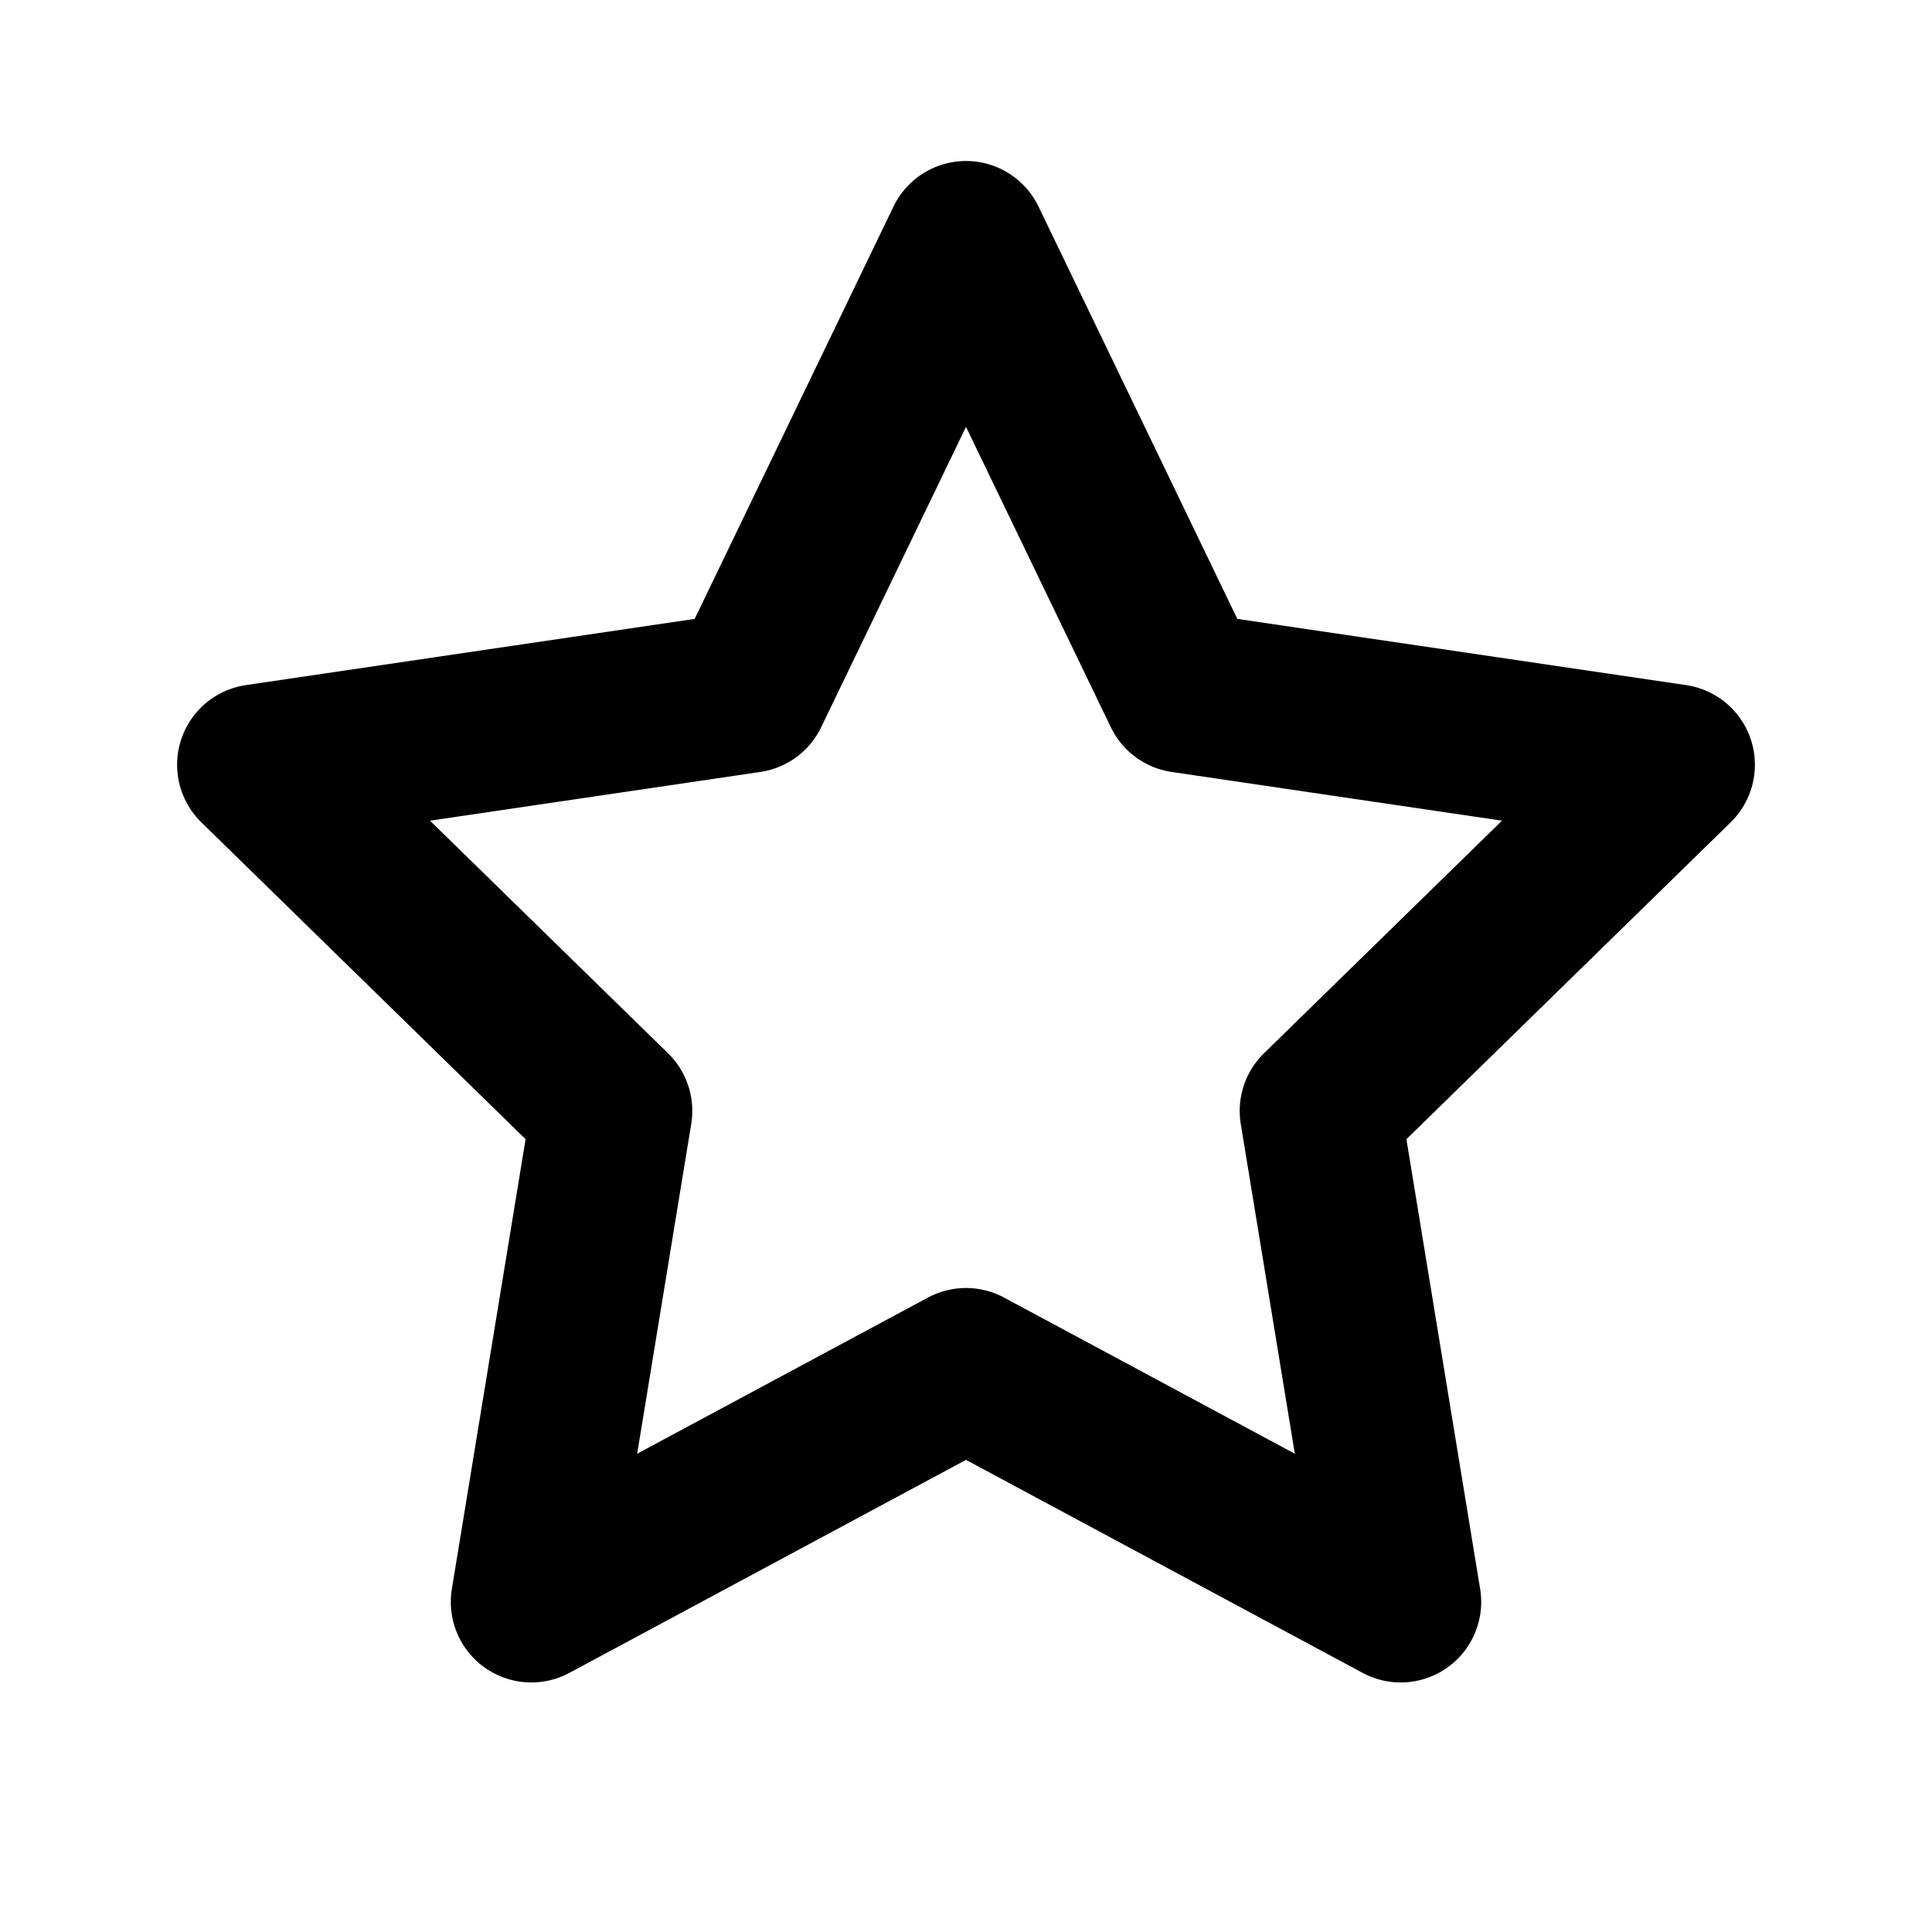
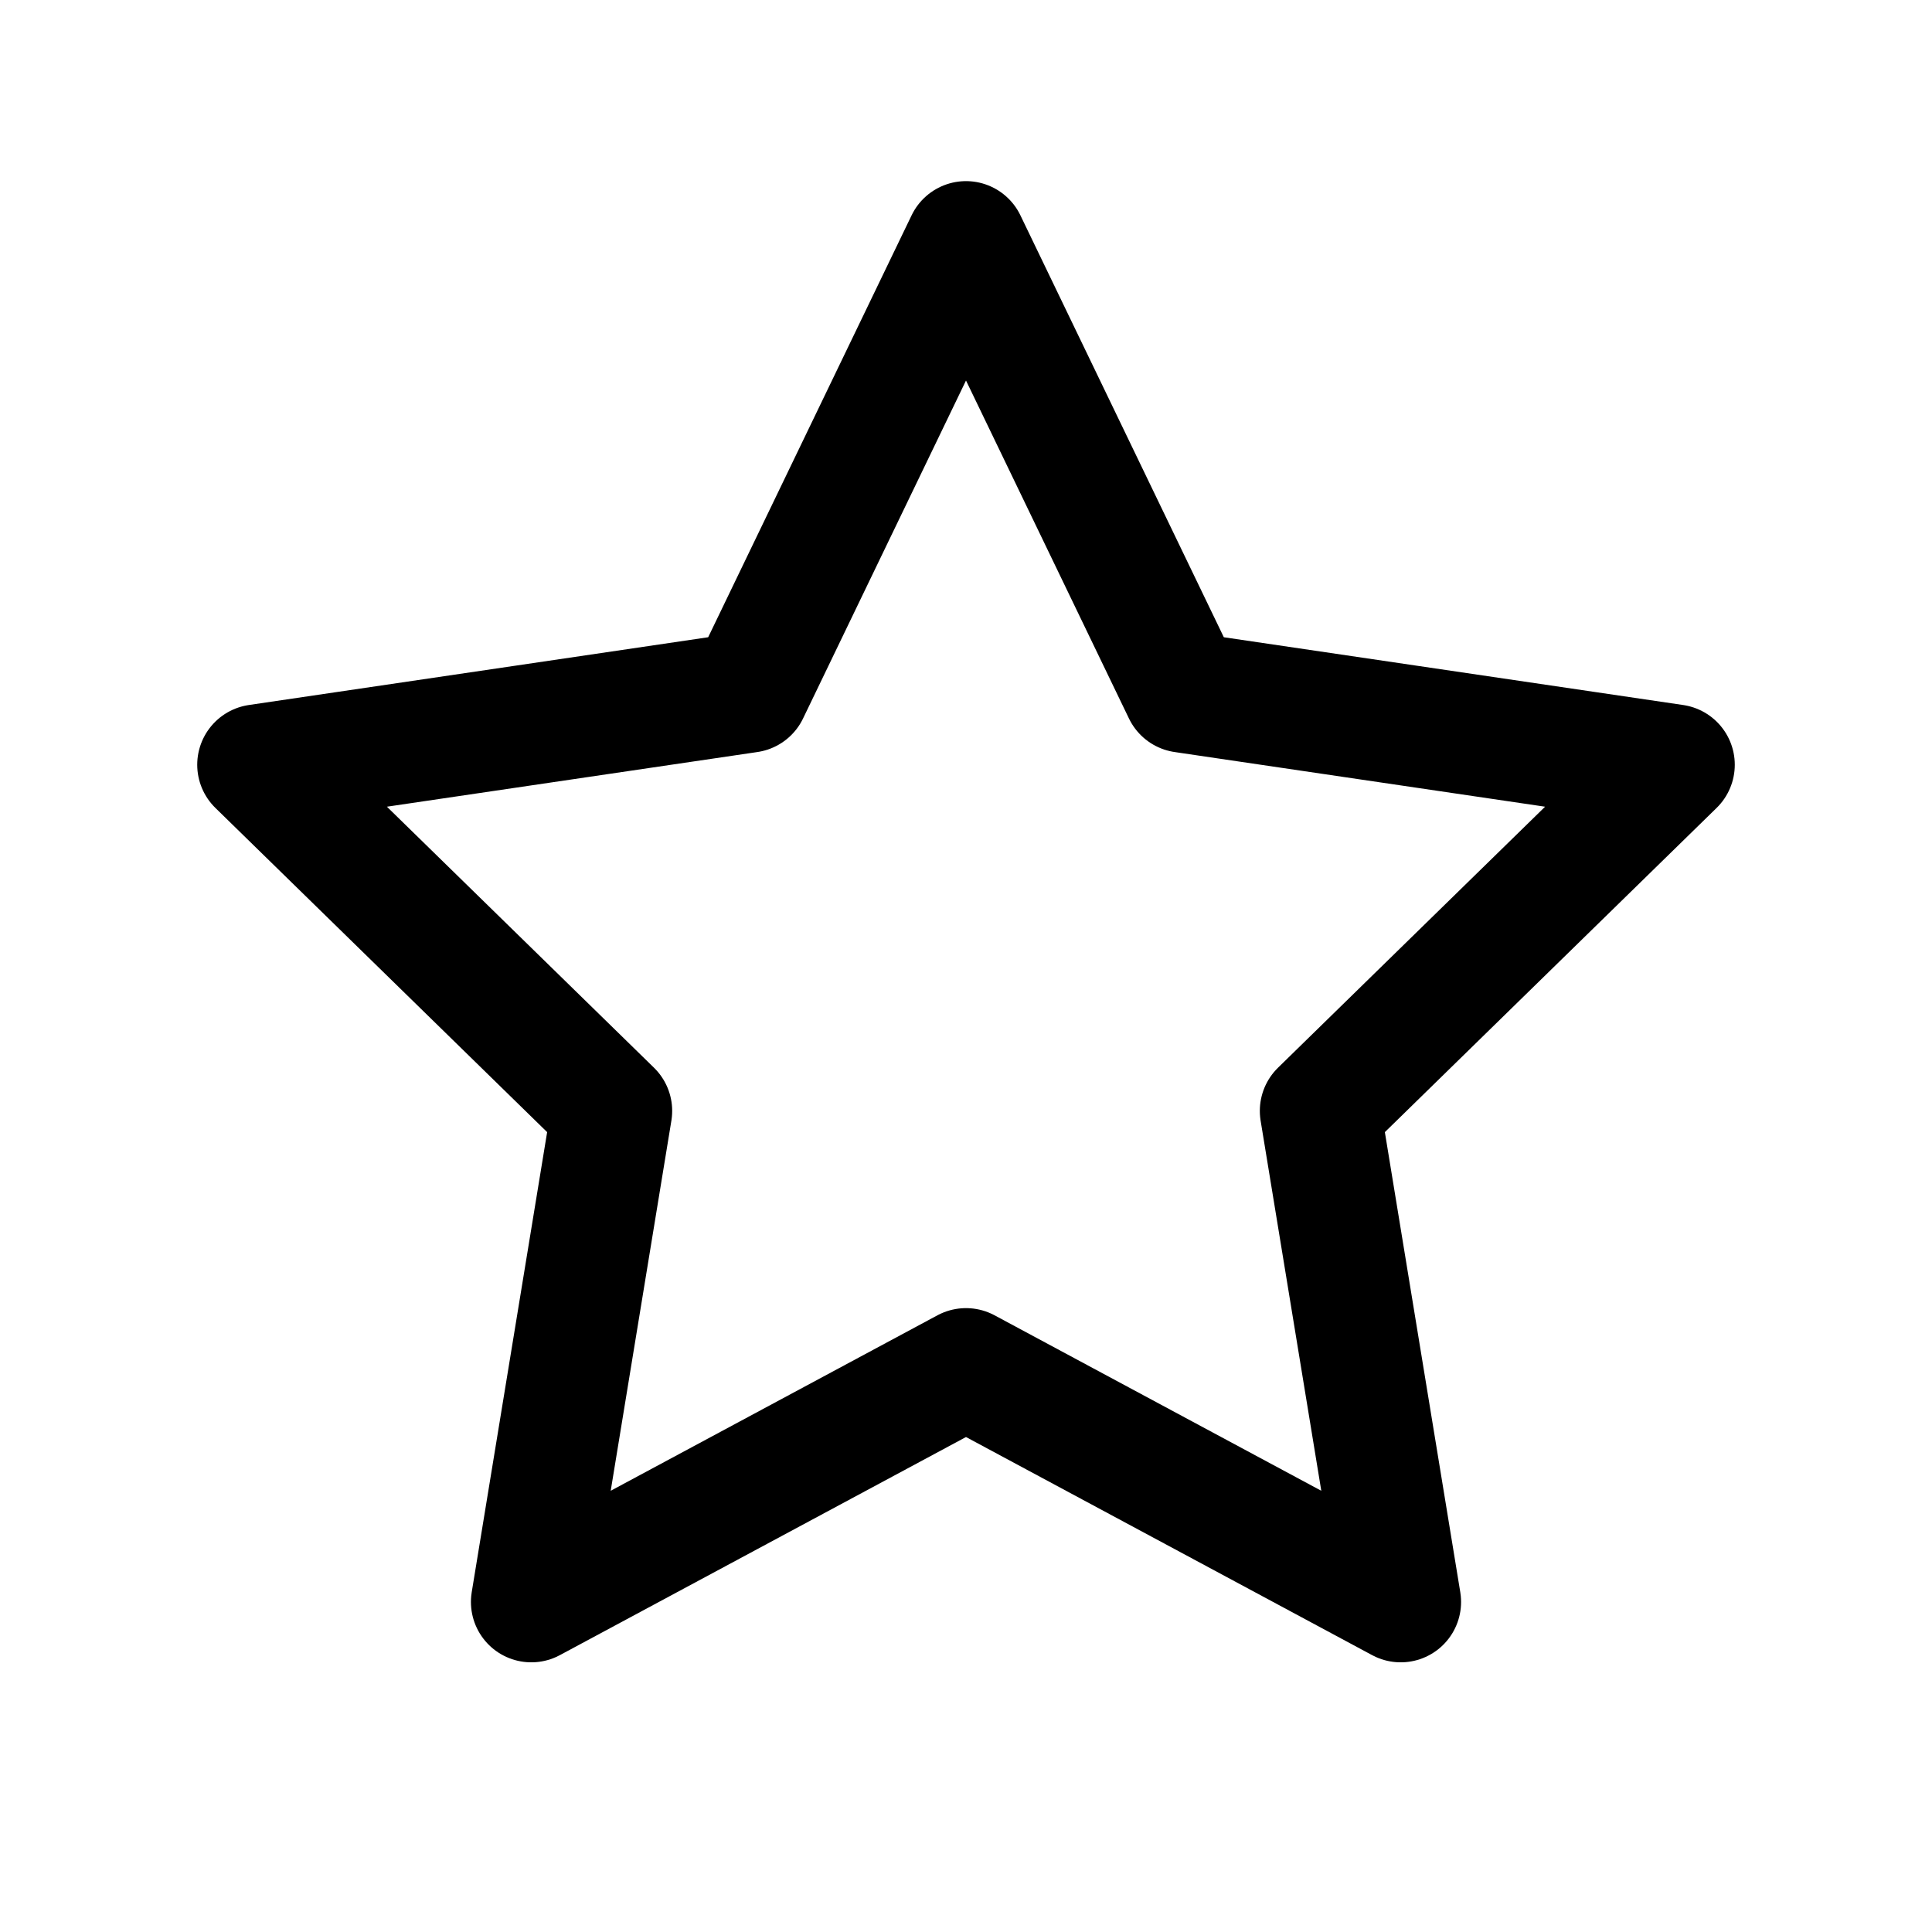
- <svg xmlns="http://www.w3.org/2000/svg" viewBox="0 0 24 24" width="24" height="24" fill="none" stroke="currentColor" stroke-width="2" stroke-linecap="round" stroke-linejoin="round">
+ <svg xmlns="http://www.w3.org/2000/svg" viewBox="0 0 24 24" width="24" height="24" fill="none" stroke="currentColor" stroke-width="1.5" stroke-linecap="round" stroke-linejoin="round">
  <path d="M12 3l2.7 5.6 6.1.9-4.4 4.3 1 6.1L12 17l-5.4 2.9 1-6.1L3.2 9.5l6.1-.9z" />
</svg>
